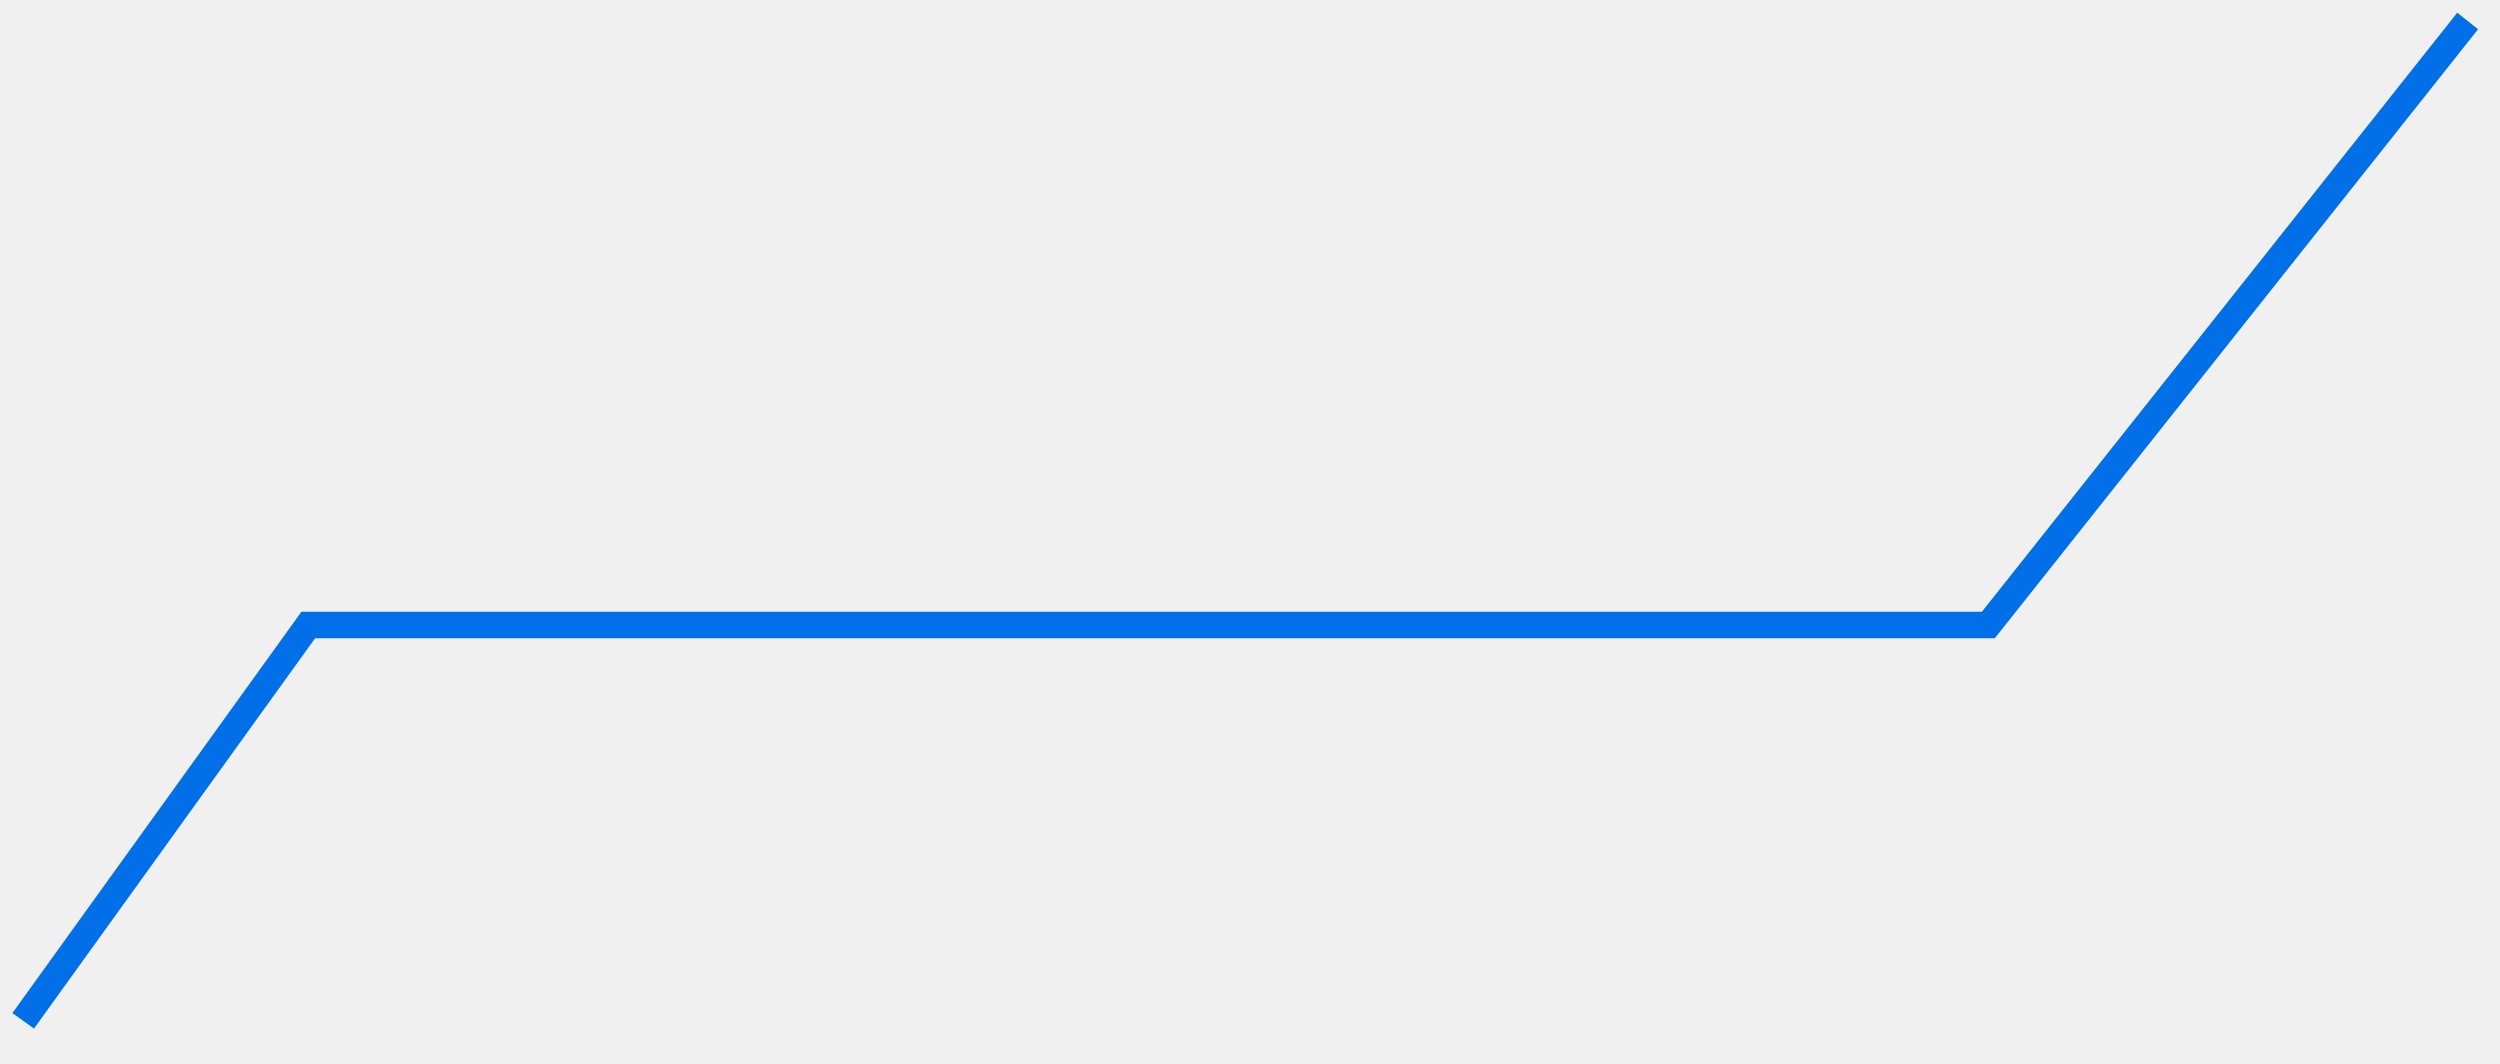
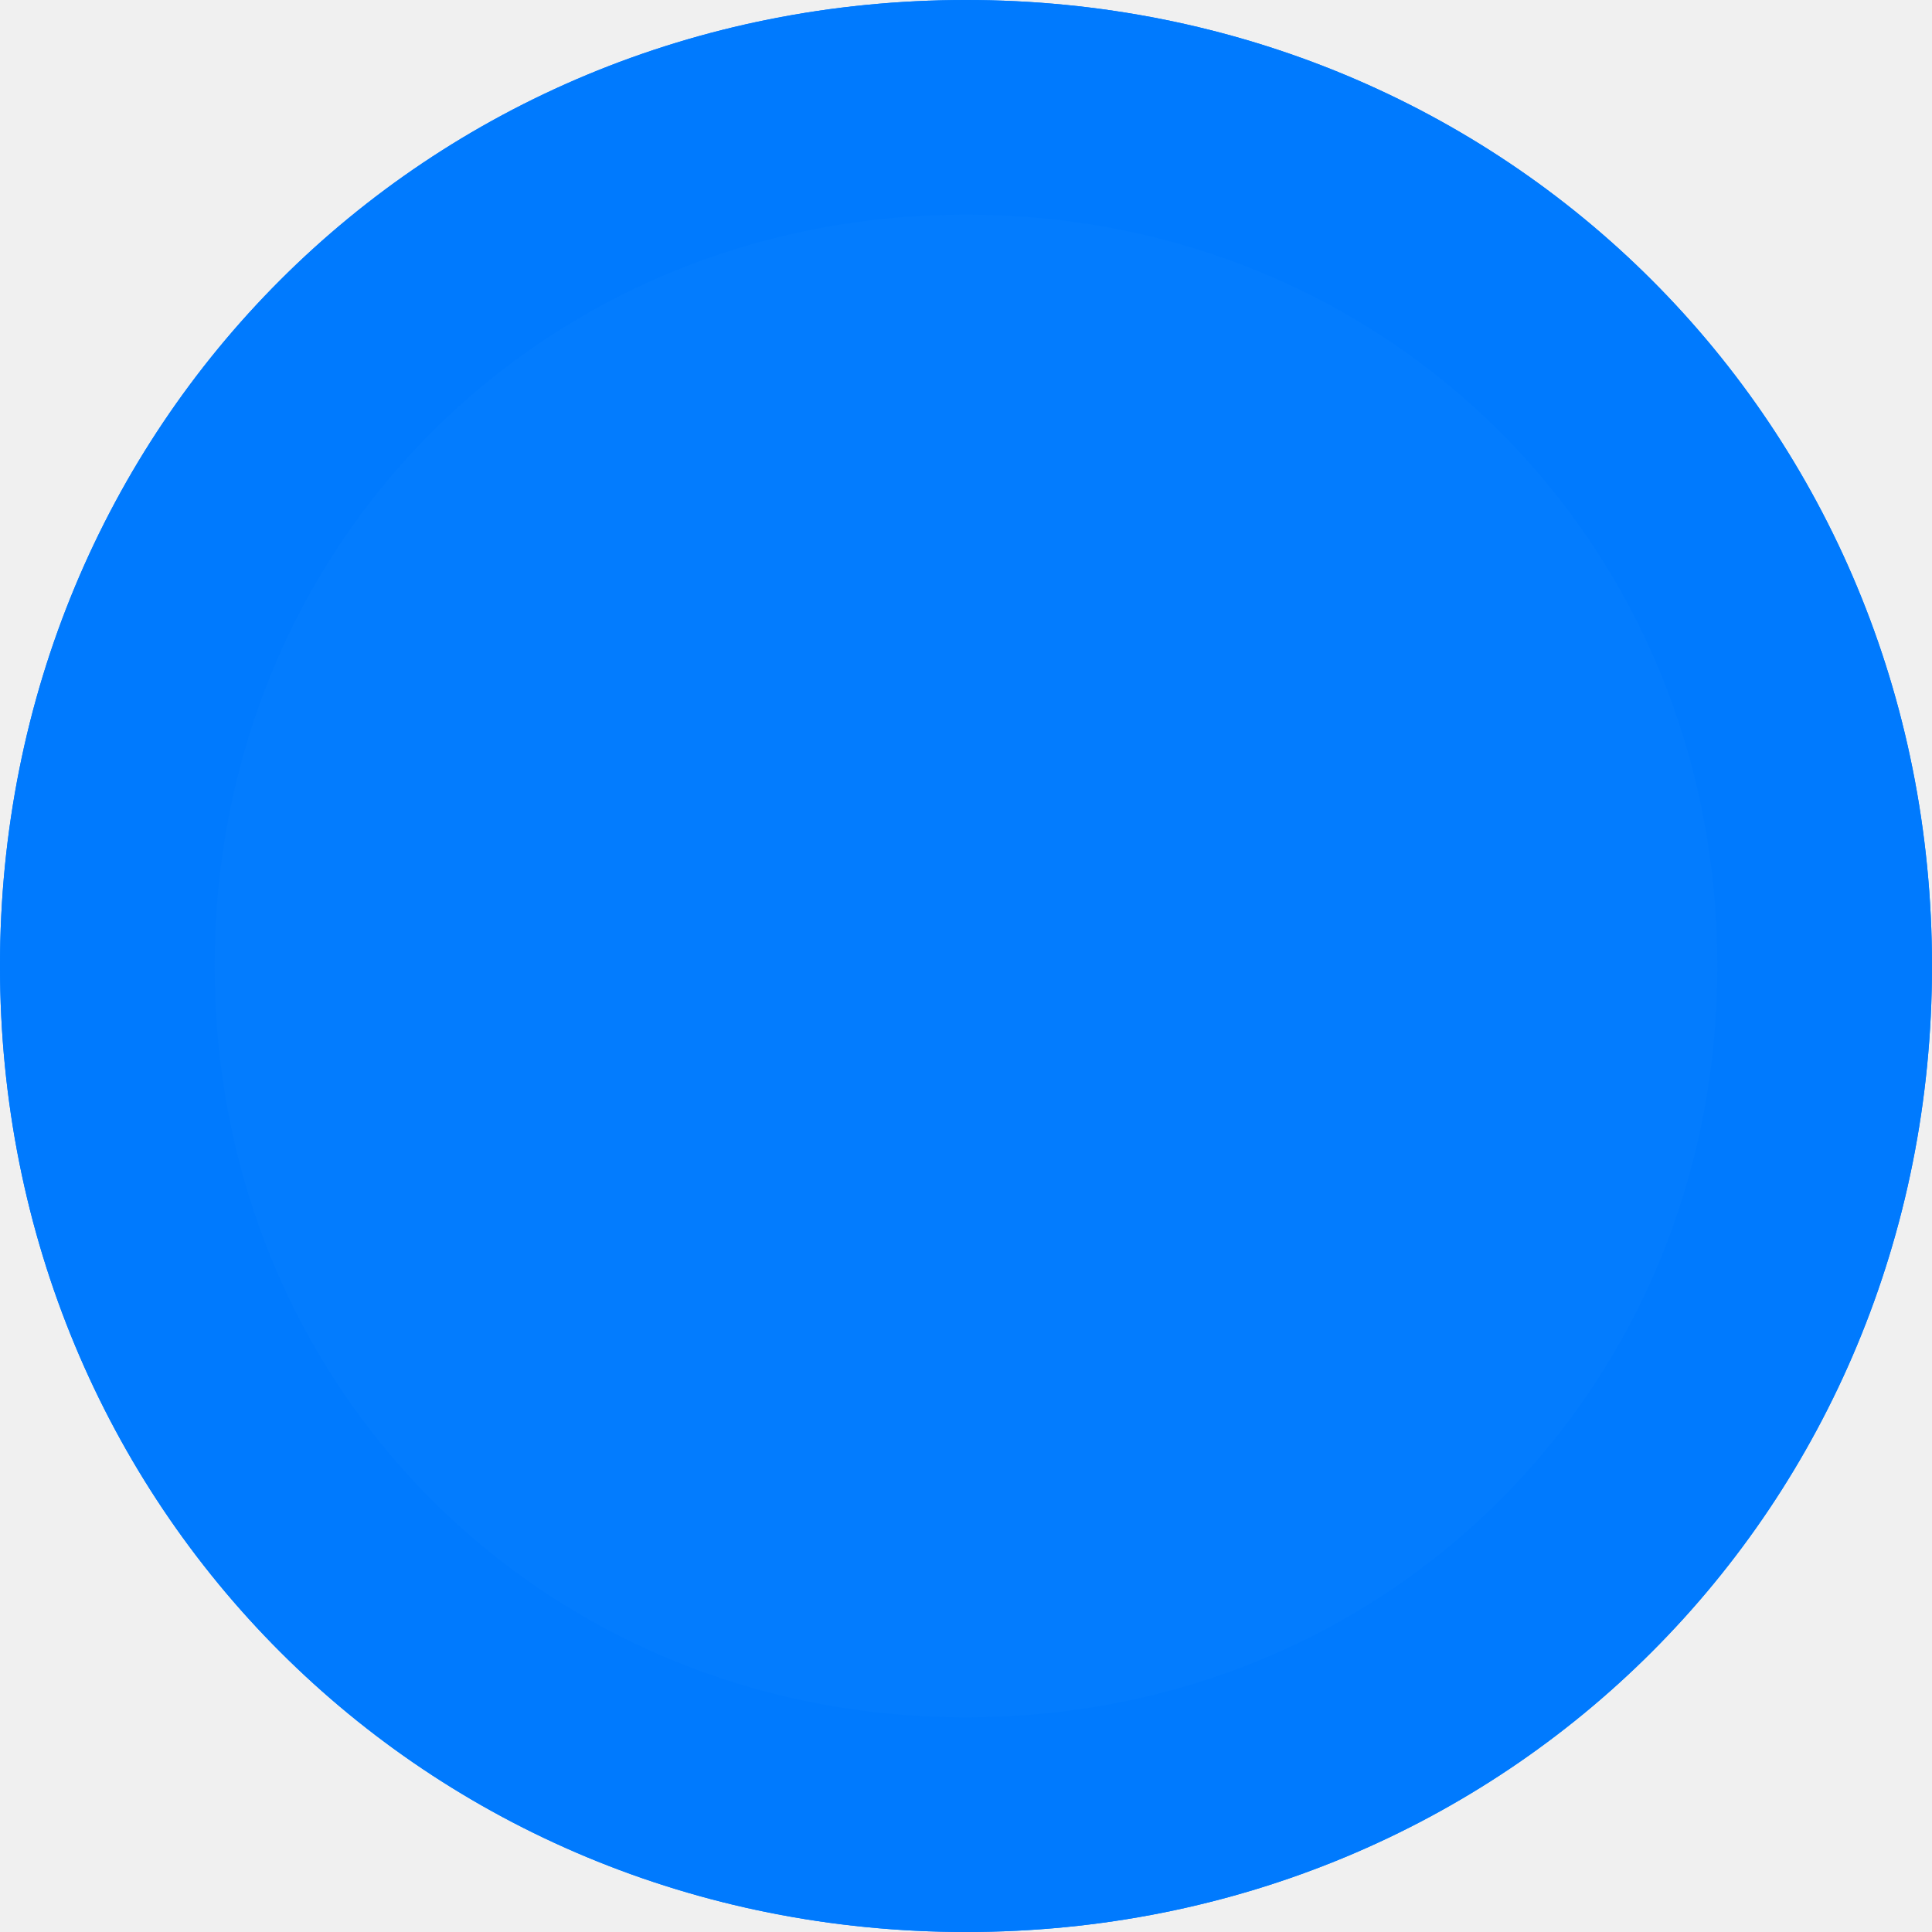
- <svg xmlns="http://www.w3.org/2000/svg" version="1.1" width="94px" height="40px">
-   <g transform="matrix(1 0 0 1 -1050 -108 )">
-     <path d="M 92.784 0.789  L 74.762 23.5  L 11.591 23.5  L 0.872 38.383  " stroke-width="1" stroke="#016fe8" fill="none" transform="matrix(1 0 0 1 1050 108 )" />
+ <svg xmlns="http://www.w3.org/2000/svg" version="1.1" width="9px" height="9px">
+   <defs>
+     <mask fill="white" id="clip1779">
+       <path d="M 9 4.5  C 9 1.98  7.02 0  4.5 0  C 1.98 0  0 1.98  0 4.5  C 0 7.02  1.98 9  4.5 9  C 7.02 9  9 7.02  9 4.5  Z " fill-rule="evenodd" />
+     </mask>
+   </defs>
+   <g transform="matrix(1 0 0 1 -128 -117 )">
+     <path d="M 9 4.5  C 9 1.98  7.02 0  4.5 0  C 1.98 0  0 1.98  0 4.5  C 0 7.02  1.98 9  4.5 9  C 7.02 9  9 7.02  9 4.5  Z " fill-rule="nonzero" fill="#007afe" stroke="none" fill-opacity="0.988" transform="matrix(1 0 0 1 128 117 )" />
+     <path d="M 9 4.5  C 9 1.98  7.02 0  4.5 0  C 1.98 0  0 1.98  0 4.5  C 0 7.02  1.98 9  4.5 9  C 7.02 9  9 7.02  9 4.5  Z " stroke-width="2" stroke="#007afe" fill="none" transform="matrix(1 0 0 1 128 117 )" mask="url(#clip1779)" />
  </g>
</svg>
